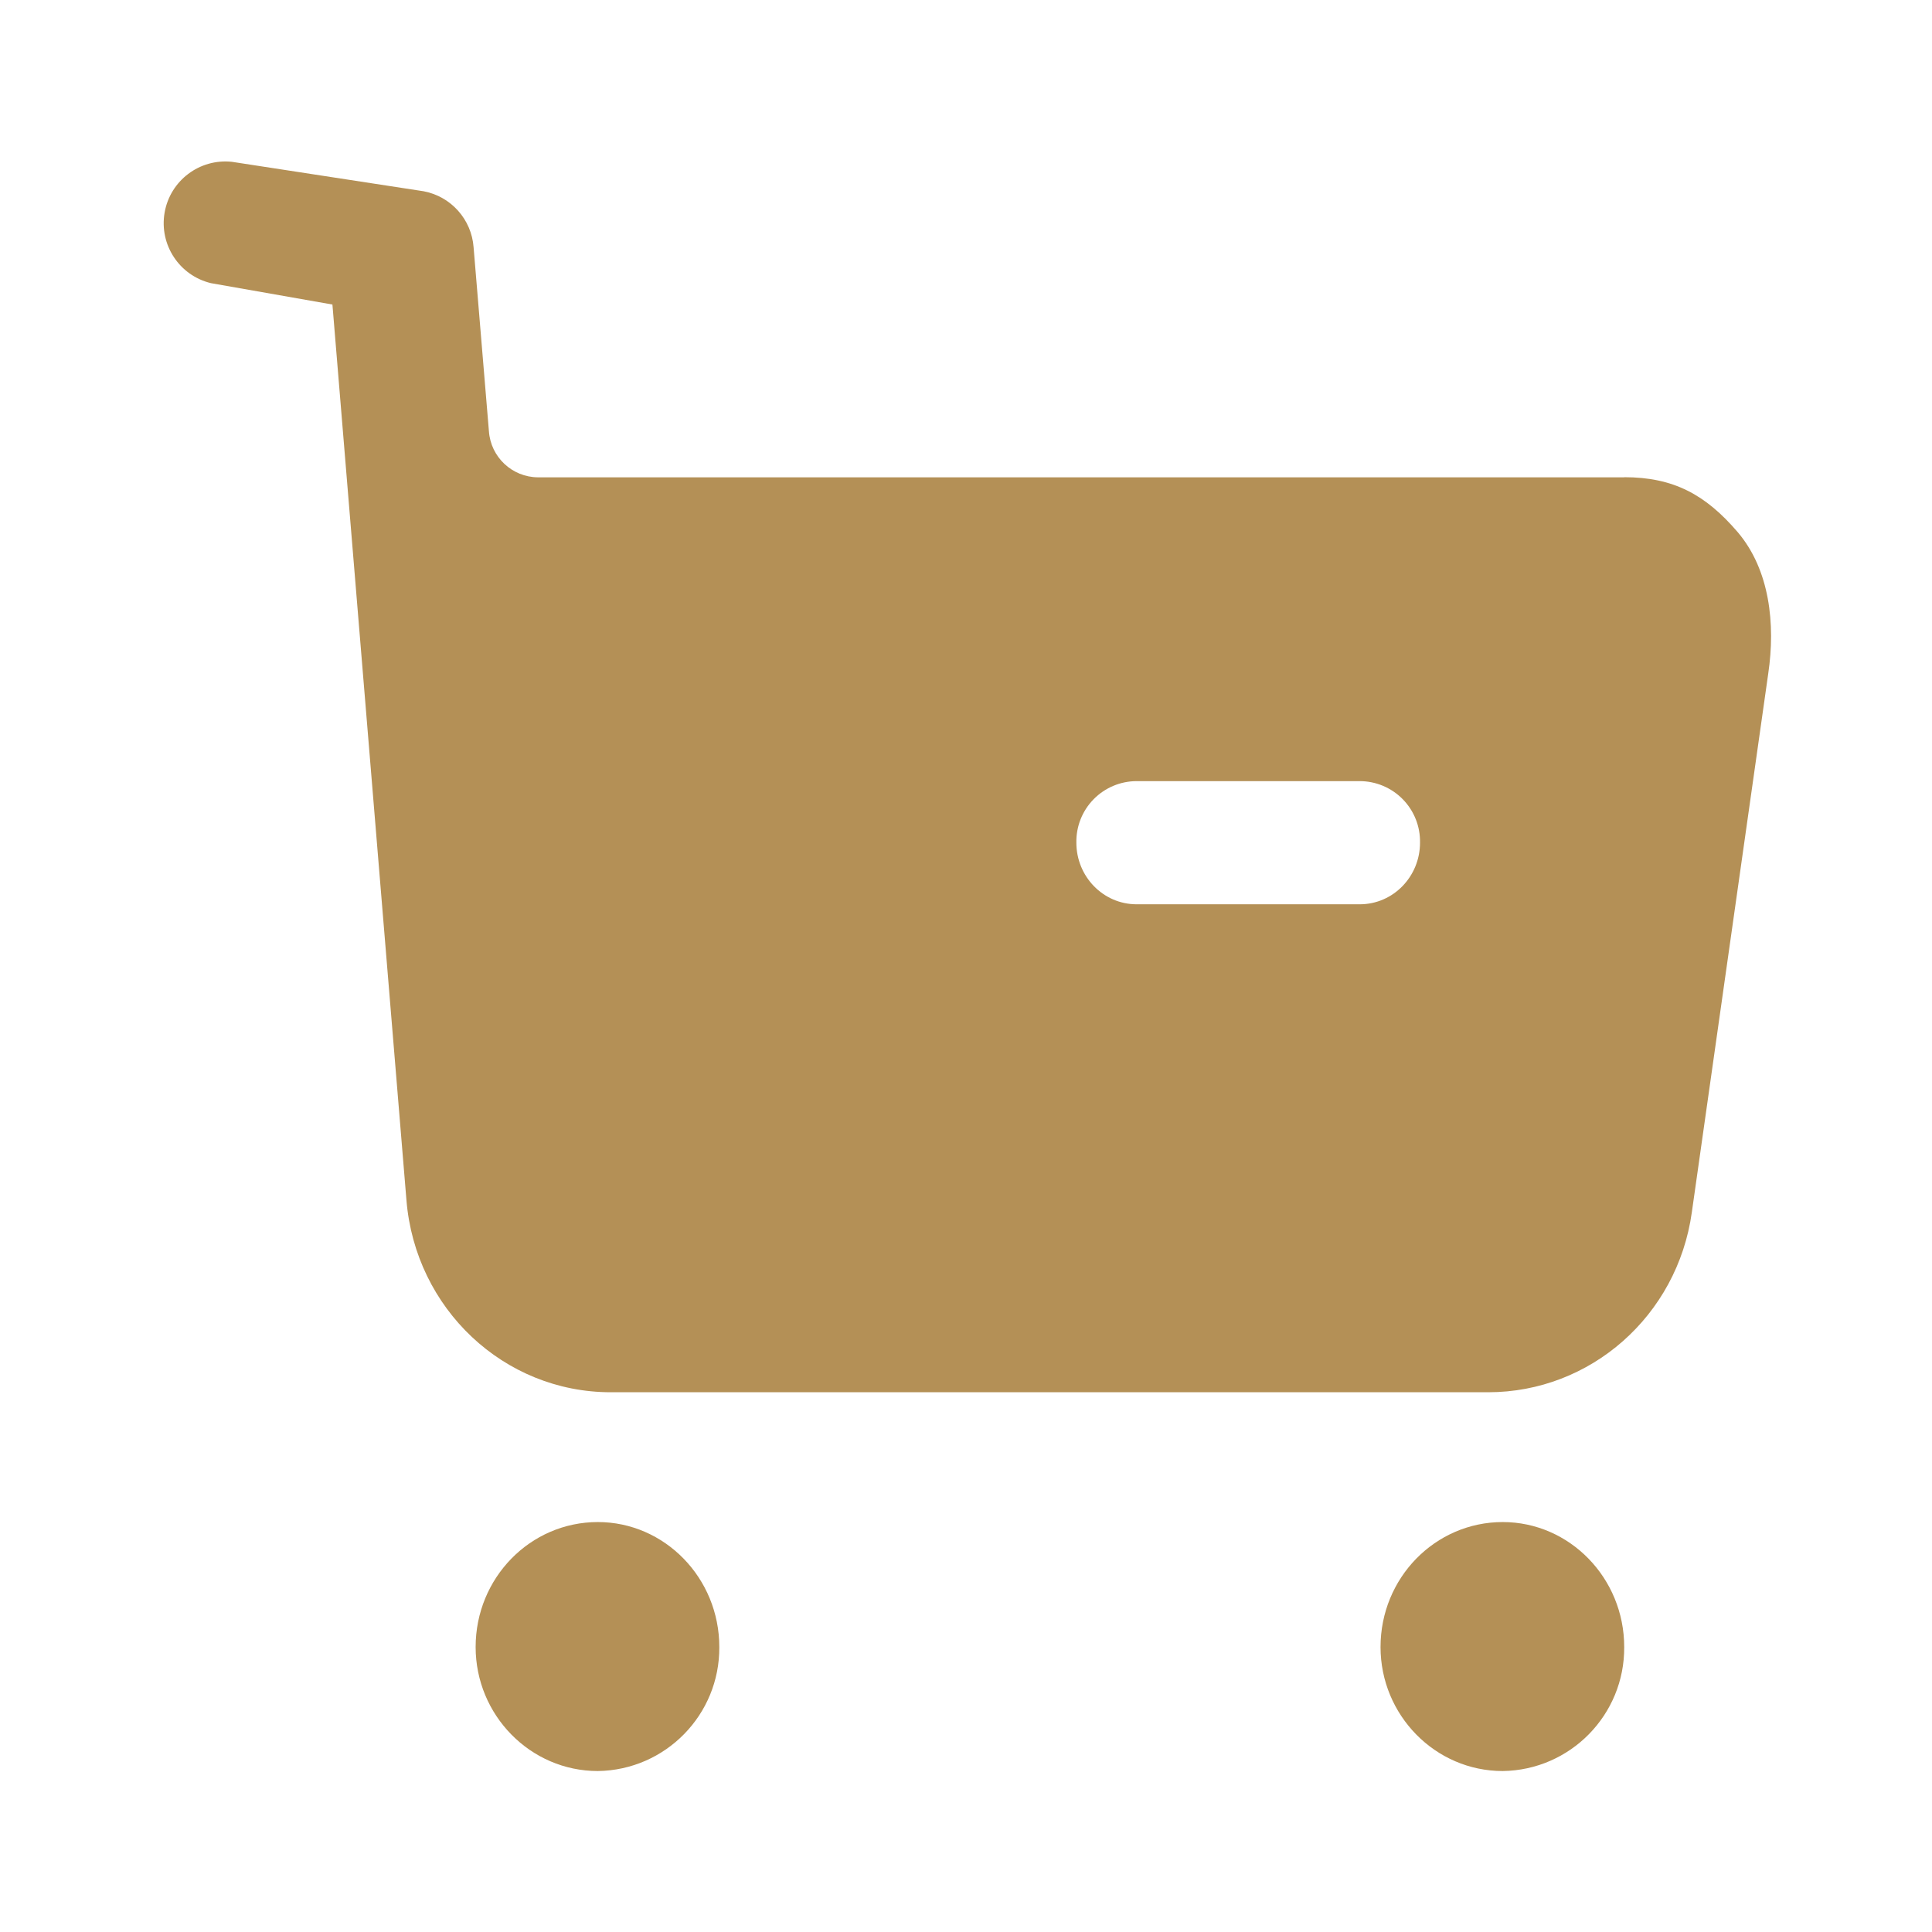
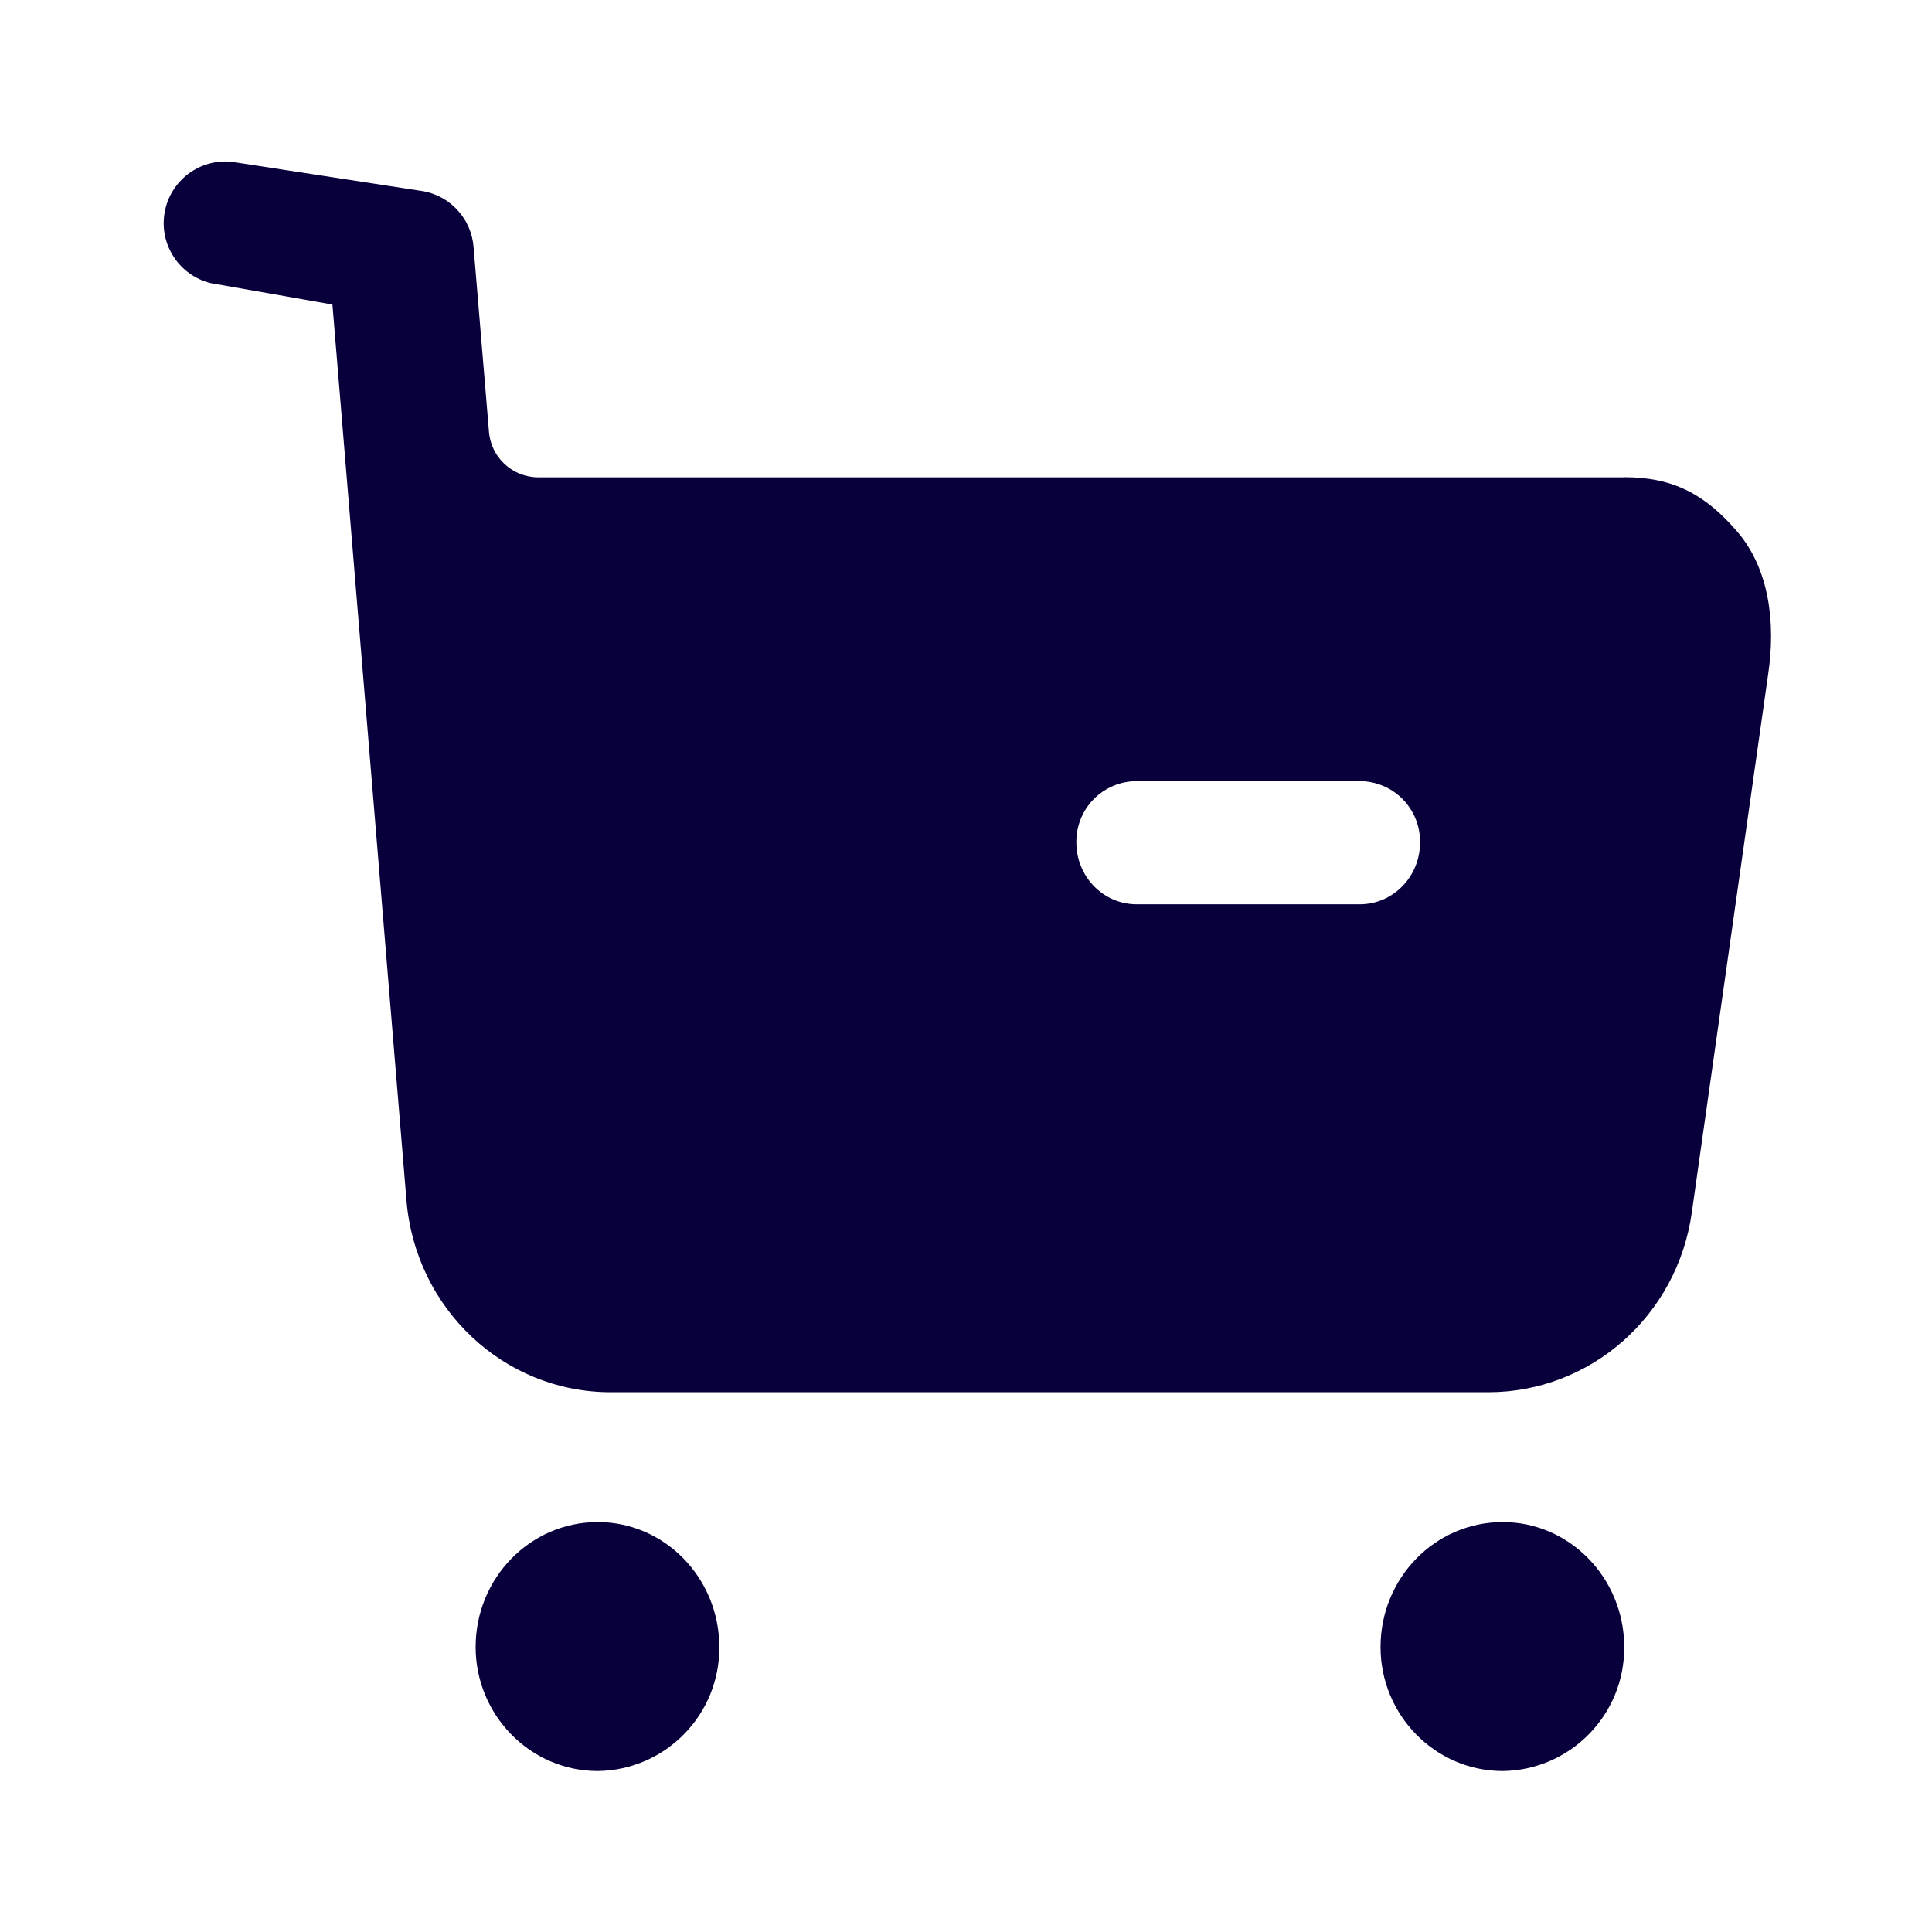
<svg xmlns="http://www.w3.org/2000/svg" width="16" height="16" fill="none" viewBox="0 0 16 16">
-   <path fill="#b49056" fill-rule="evenodd" d="M9.414 7.489h1.846c.28 0 .5-.232.5-.51a.5.5 0 0 0-.5-.51H9.414a.5.5 0 0 0-.5.51c0 .278.22.51.5.51Zm4.037-3.537c.407 0 .673.143.94.455.266.313.313.762.253 1.17l-.633 4.463c-.12.858-.84 1.49-1.686 1.49H5.058c-.886 0-1.619-.693-1.692-1.591l-.613-7.417-1.006-.177A.511.511 0 0 1 1.92 1.34l1.589.244a.51.51 0 0 1 .413.463l.127 1.524a.41.41 0 0 0 .406.382h8.996Zm-8.5 8.653c-.56 0-1.012.463-1.012 1.035 0 .564.453 1.027 1.012 1.027a1.02 1.02 0 0 0 1.006-1.027c0-.572-.453-1.035-1.006-1.035Zm7.494 0c-.56 0-1.012.463-1.012 1.035 0 .564.453 1.027 1.012 1.027a1.02 1.02 0 0 0 1.006-1.027c0-.572-.453-1.035-1.006-1.035Z" clip-rule="evenodd" />
+   <path fill="#08003B" fill-rule="evenodd" d="M9.414 7.489h1.846c.28 0 .5-.232.5-.51a.5.5 0 0 0-.5-.51H9.414a.5.5 0 0 0-.5.51c0 .278.22.51.5.51Zm4.037-3.537c.407 0 .673.143.94.455.266.313.313.762.253 1.17l-.633 4.463c-.12.858-.84 1.49-1.686 1.49H5.058c-.886 0-1.619-.693-1.692-1.591l-.613-7.417-1.006-.177A.511.511 0 0 1 1.92 1.34l1.589.244a.51.51 0 0 1 .413.463l.127 1.524a.41.41 0 0 0 .406.382h8.996Zm-8.5 8.653c-.56 0-1.012.463-1.012 1.035 0 .564.453 1.027 1.012 1.027a1.02 1.02 0 0 0 1.006-1.027c0-.572-.453-1.035-1.006-1.035Zm7.494 0c-.56 0-1.012.463-1.012 1.035 0 .564.453 1.027 1.012 1.027a1.02 1.02 0 0 0 1.006-1.027c0-.572-.453-1.035-1.006-1.035Z" clip-rule="evenodd" />
</svg>
